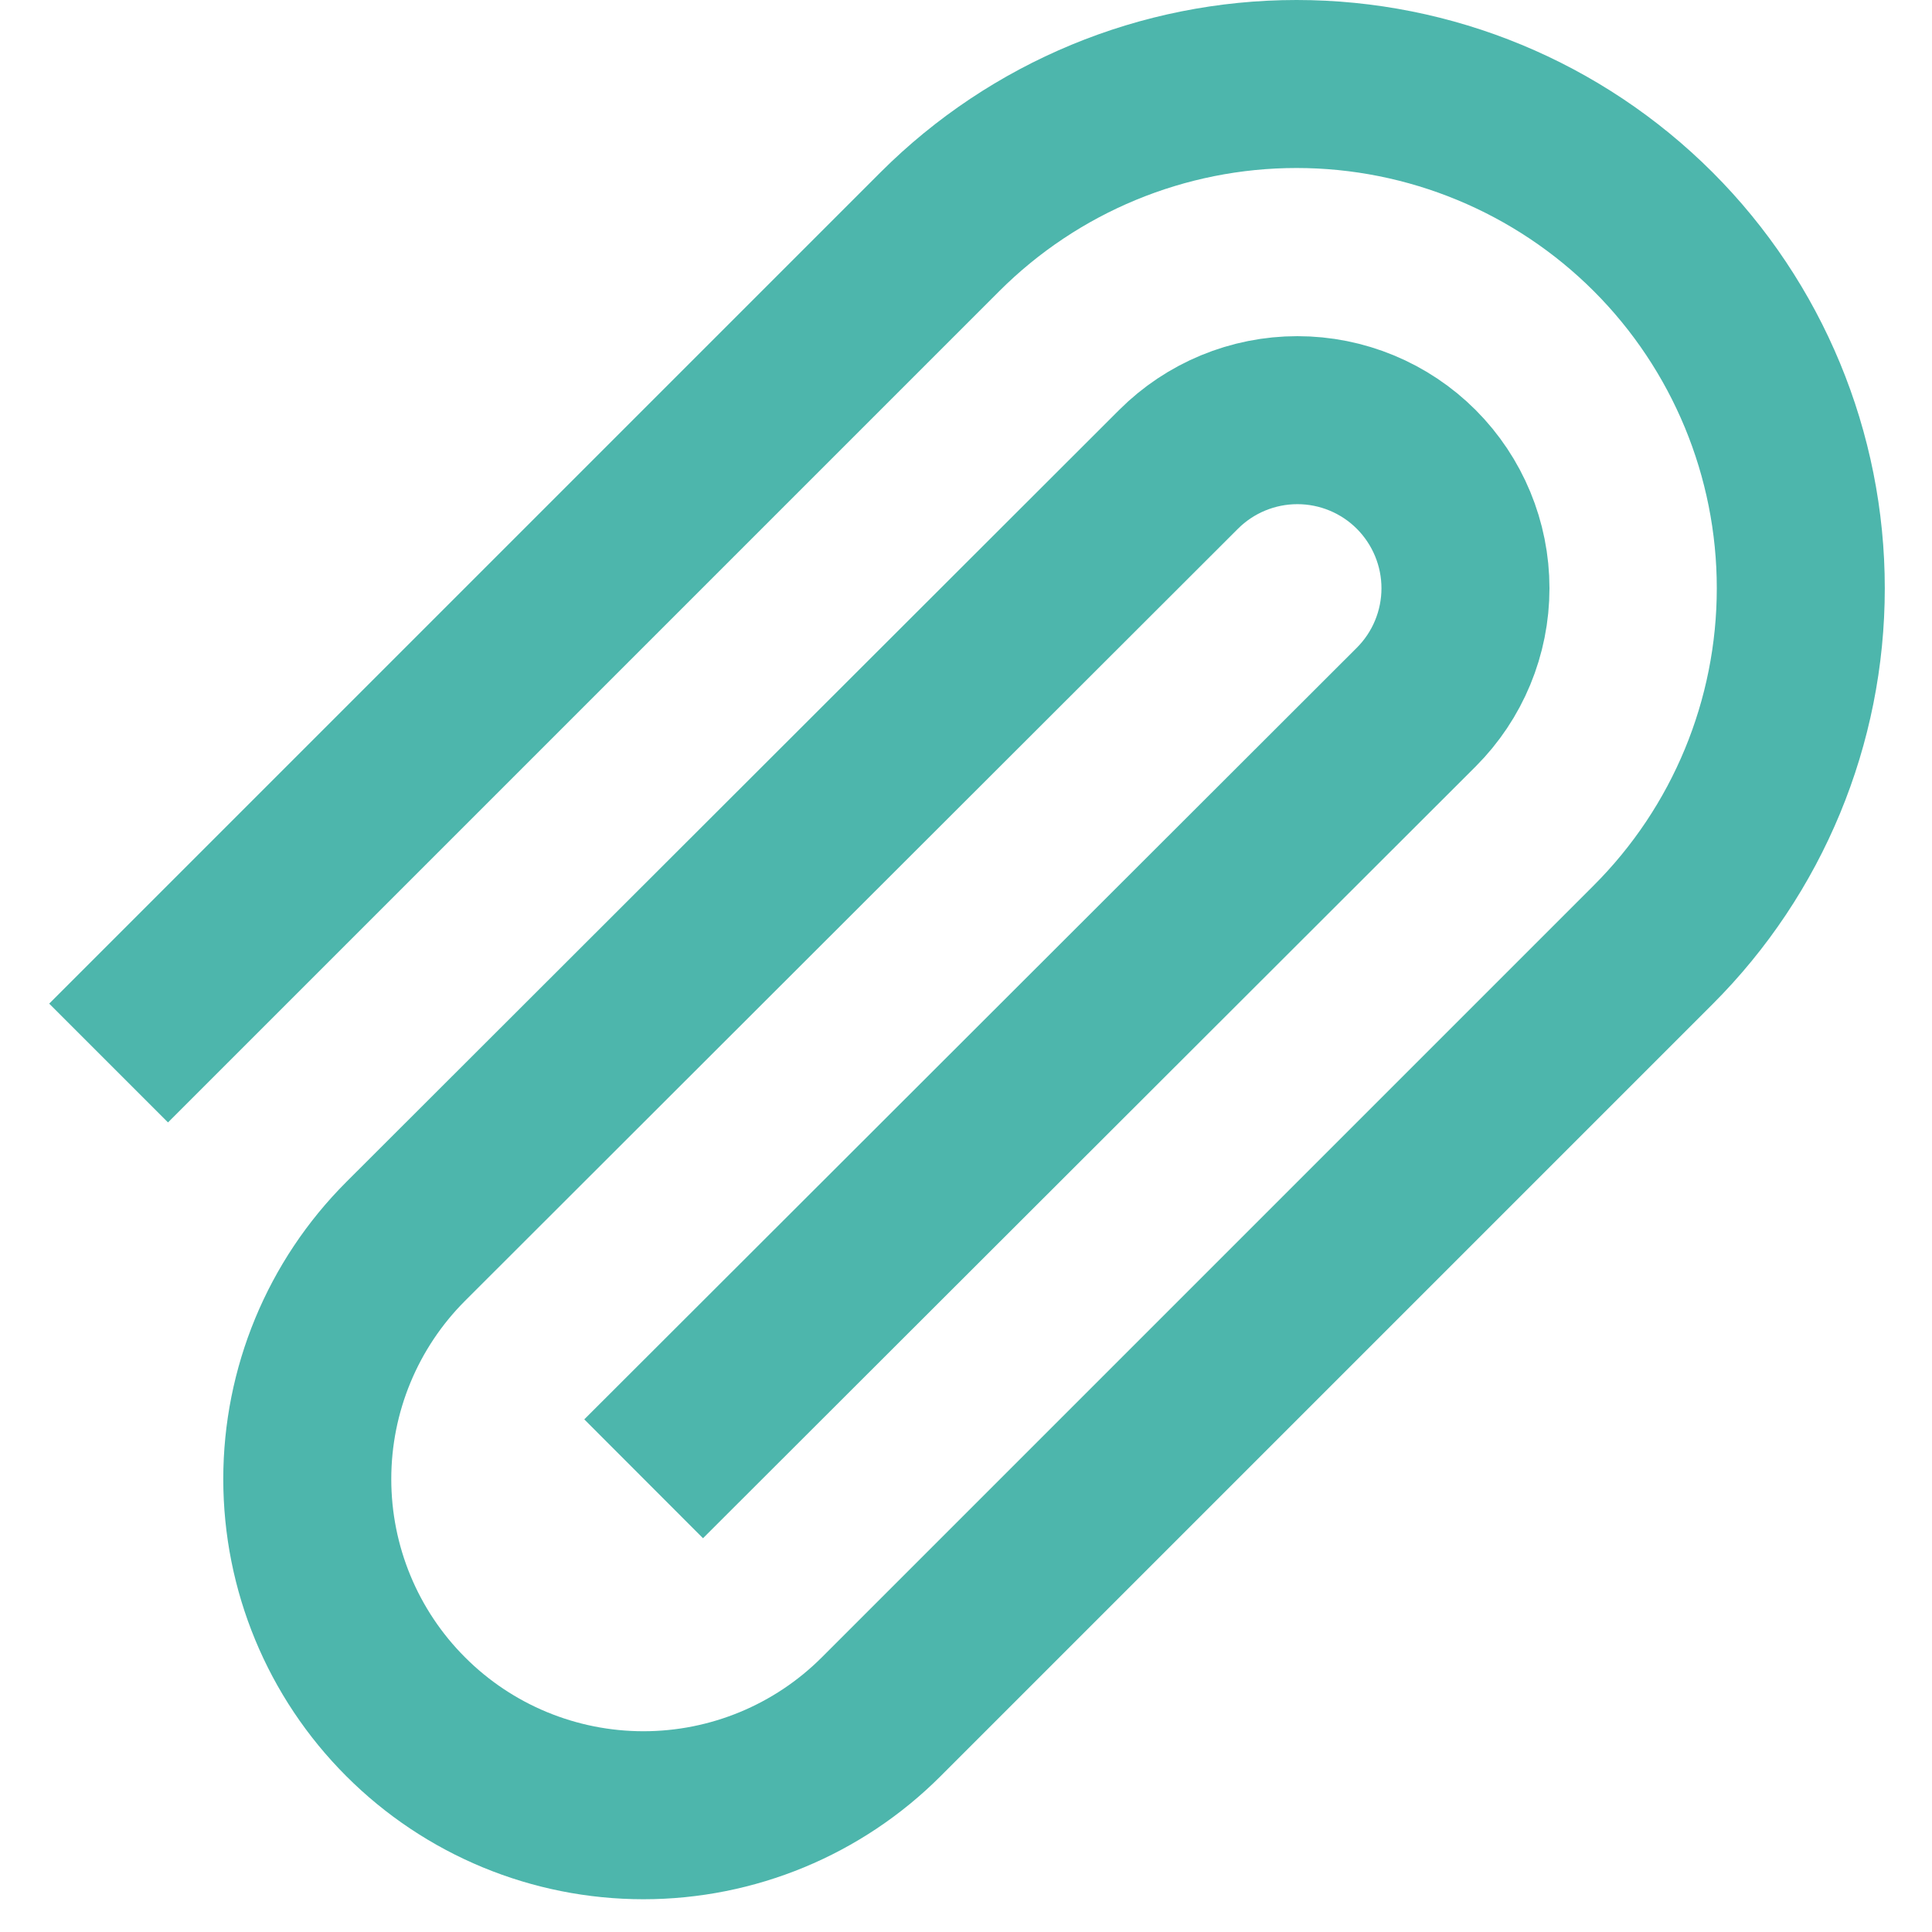
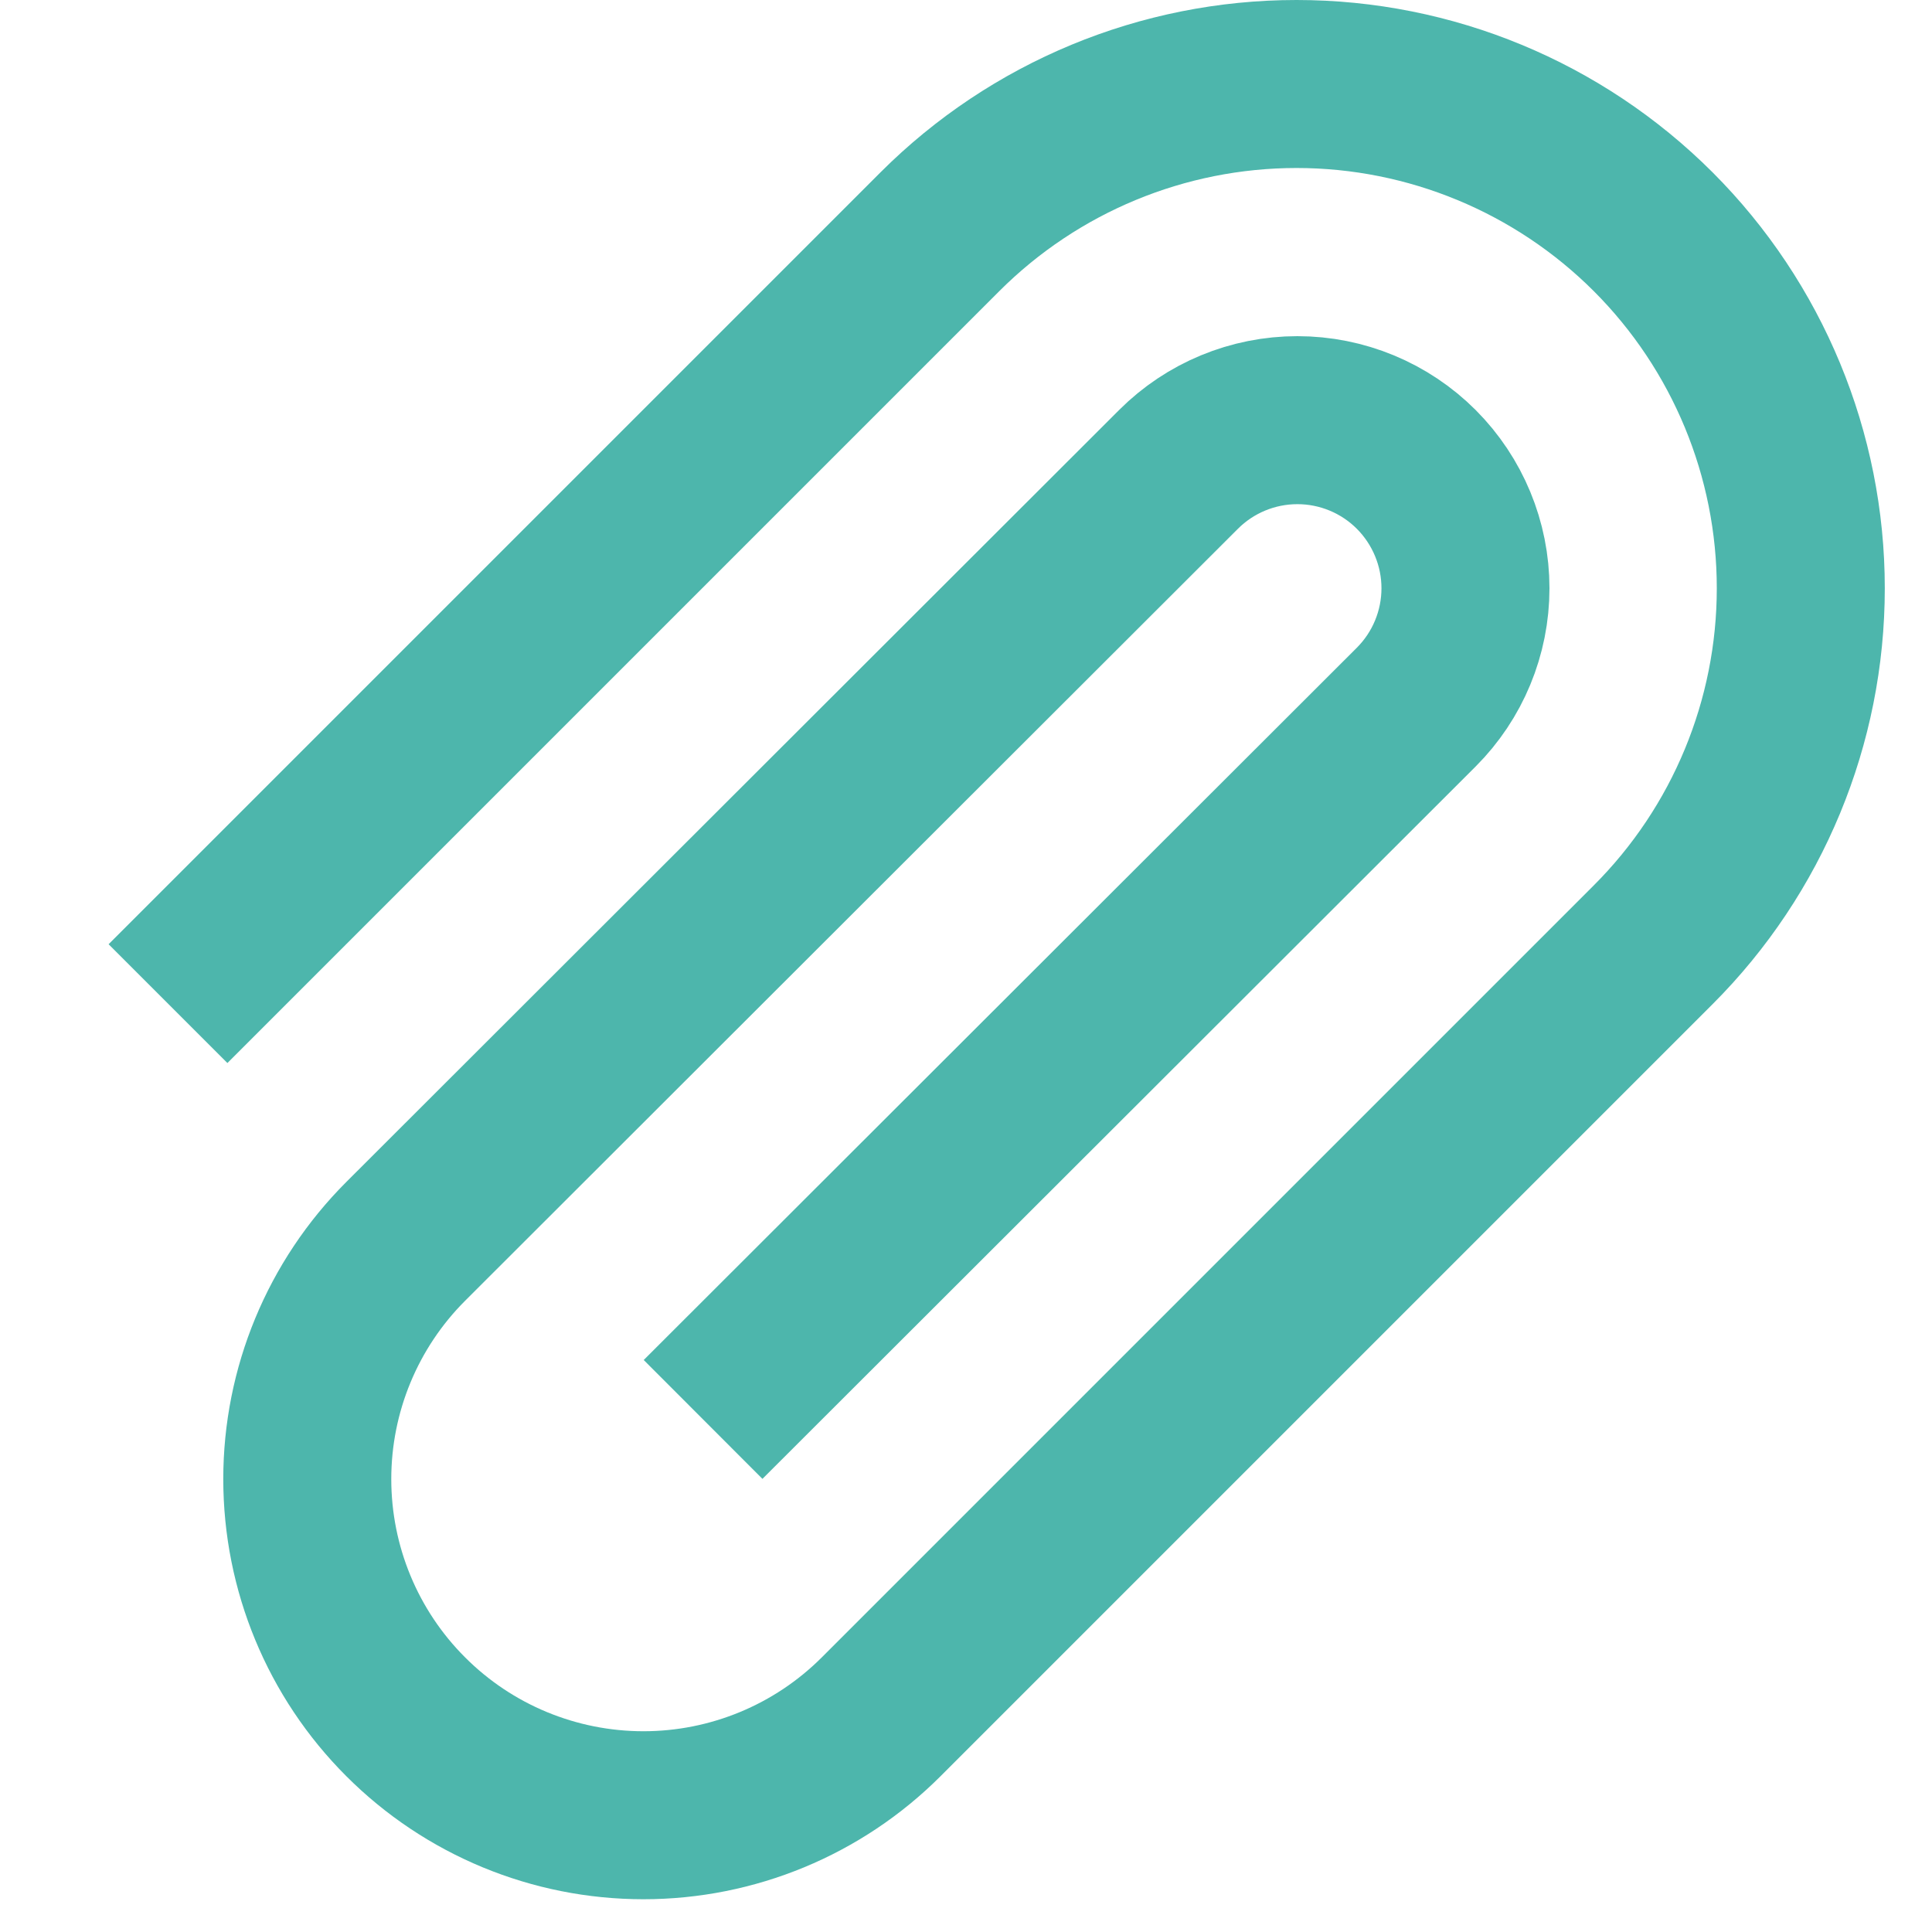
<svg xmlns="http://www.w3.org/2000/svg" width="23" height="23" viewBox="0 0 23 23" fill="none">
-   <path id="Vector" d="M2 11.948L11.19 2.758C12.316 1.633 13.843 1 15.435 1C17.027 1 18.554 1.633 19.68 2.758C20.806 3.884 21.438 5.411 21.438 7.003C21.438 8.596 20.806 10.123 19.68 11.248L10.49 20.438C9.739 21.189 8.721 21.61 7.66 21.61C6.598 21.61 5.58 21.189 4.83 20.438C4.079 19.688 3.658 18.67 3.658 17.608C3.658 16.547 4.079 15.529 4.83 14.778L14.03 5.588C14.405 5.213 14.914 5.002 15.445 5.002C15.976 5.002 16.485 5.213 16.86 5.588C17.235 5.964 17.446 6.473 17.446 7.003C17.446 7.534 17.235 8.043 16.86 8.418L8.37 16.898" stroke="#4DB6AC" stroke-width="2" stroke-linecap="square" stroke-linejoin="round" />
+   <path id="Vector" d="M2 11.948L11.19 2.758C12.316 1.633 13.843 1 15.435 1C17.027 1 18.554 1.633 19.68 2.758C20.806 3.884 21.438 5.411 21.438 7.003C21.438 8.596 20.806 10.123 19.68 11.248L10.49 20.438C9.739 21.189 8.721 21.61 7.66 21.61C6.598 21.61 5.58 21.189 4.83 20.438C4.079 19.688 3.658 18.67 3.658 17.608C3.658 16.547 4.079 15.529 4.83 14.778L14.03 5.588C14.405 5.213 14.914 5.002 15.445 5.002C15.976 5.002 16.485 5.213 16.86 5.588C17.235 5.964 17.446 6.473 17.446 7.003C17.446 7.534 17.235 8.043 16.86 8.418L8.37 16.898" stroke="#4DB6AC" stroke-width="2" strokeLinecap="square" stroke-linejoin="round" />
</svg>
